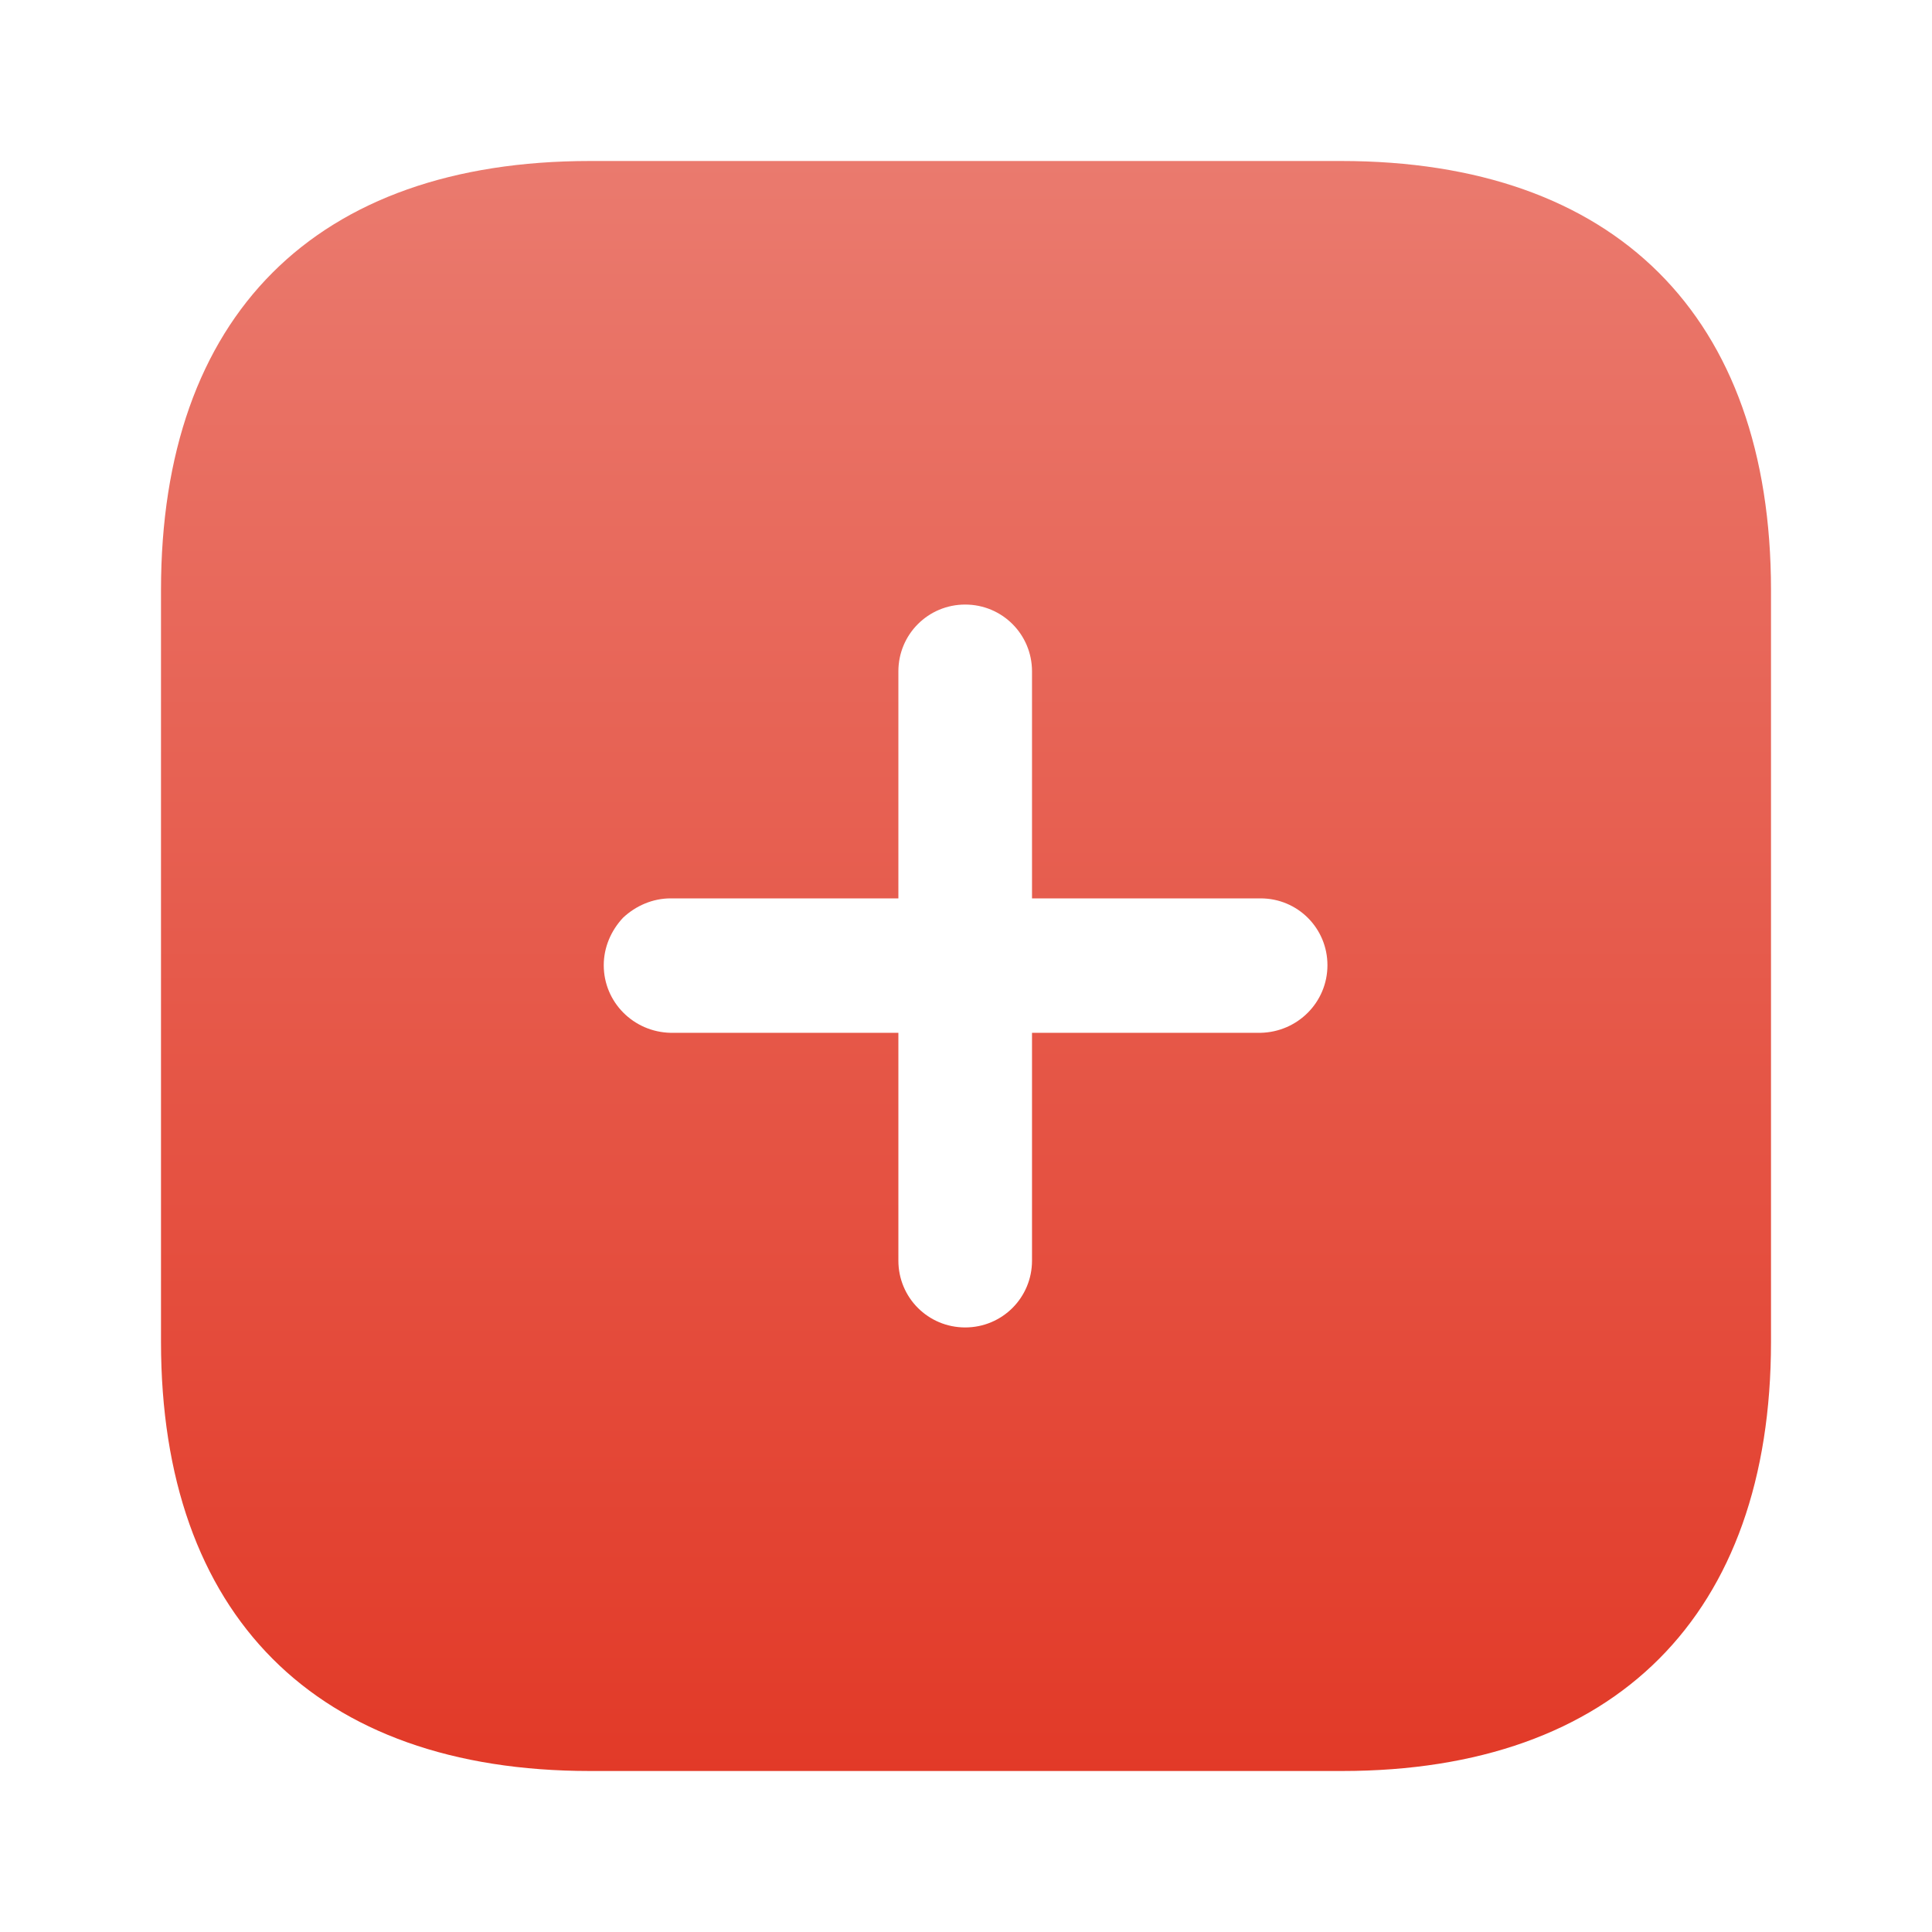
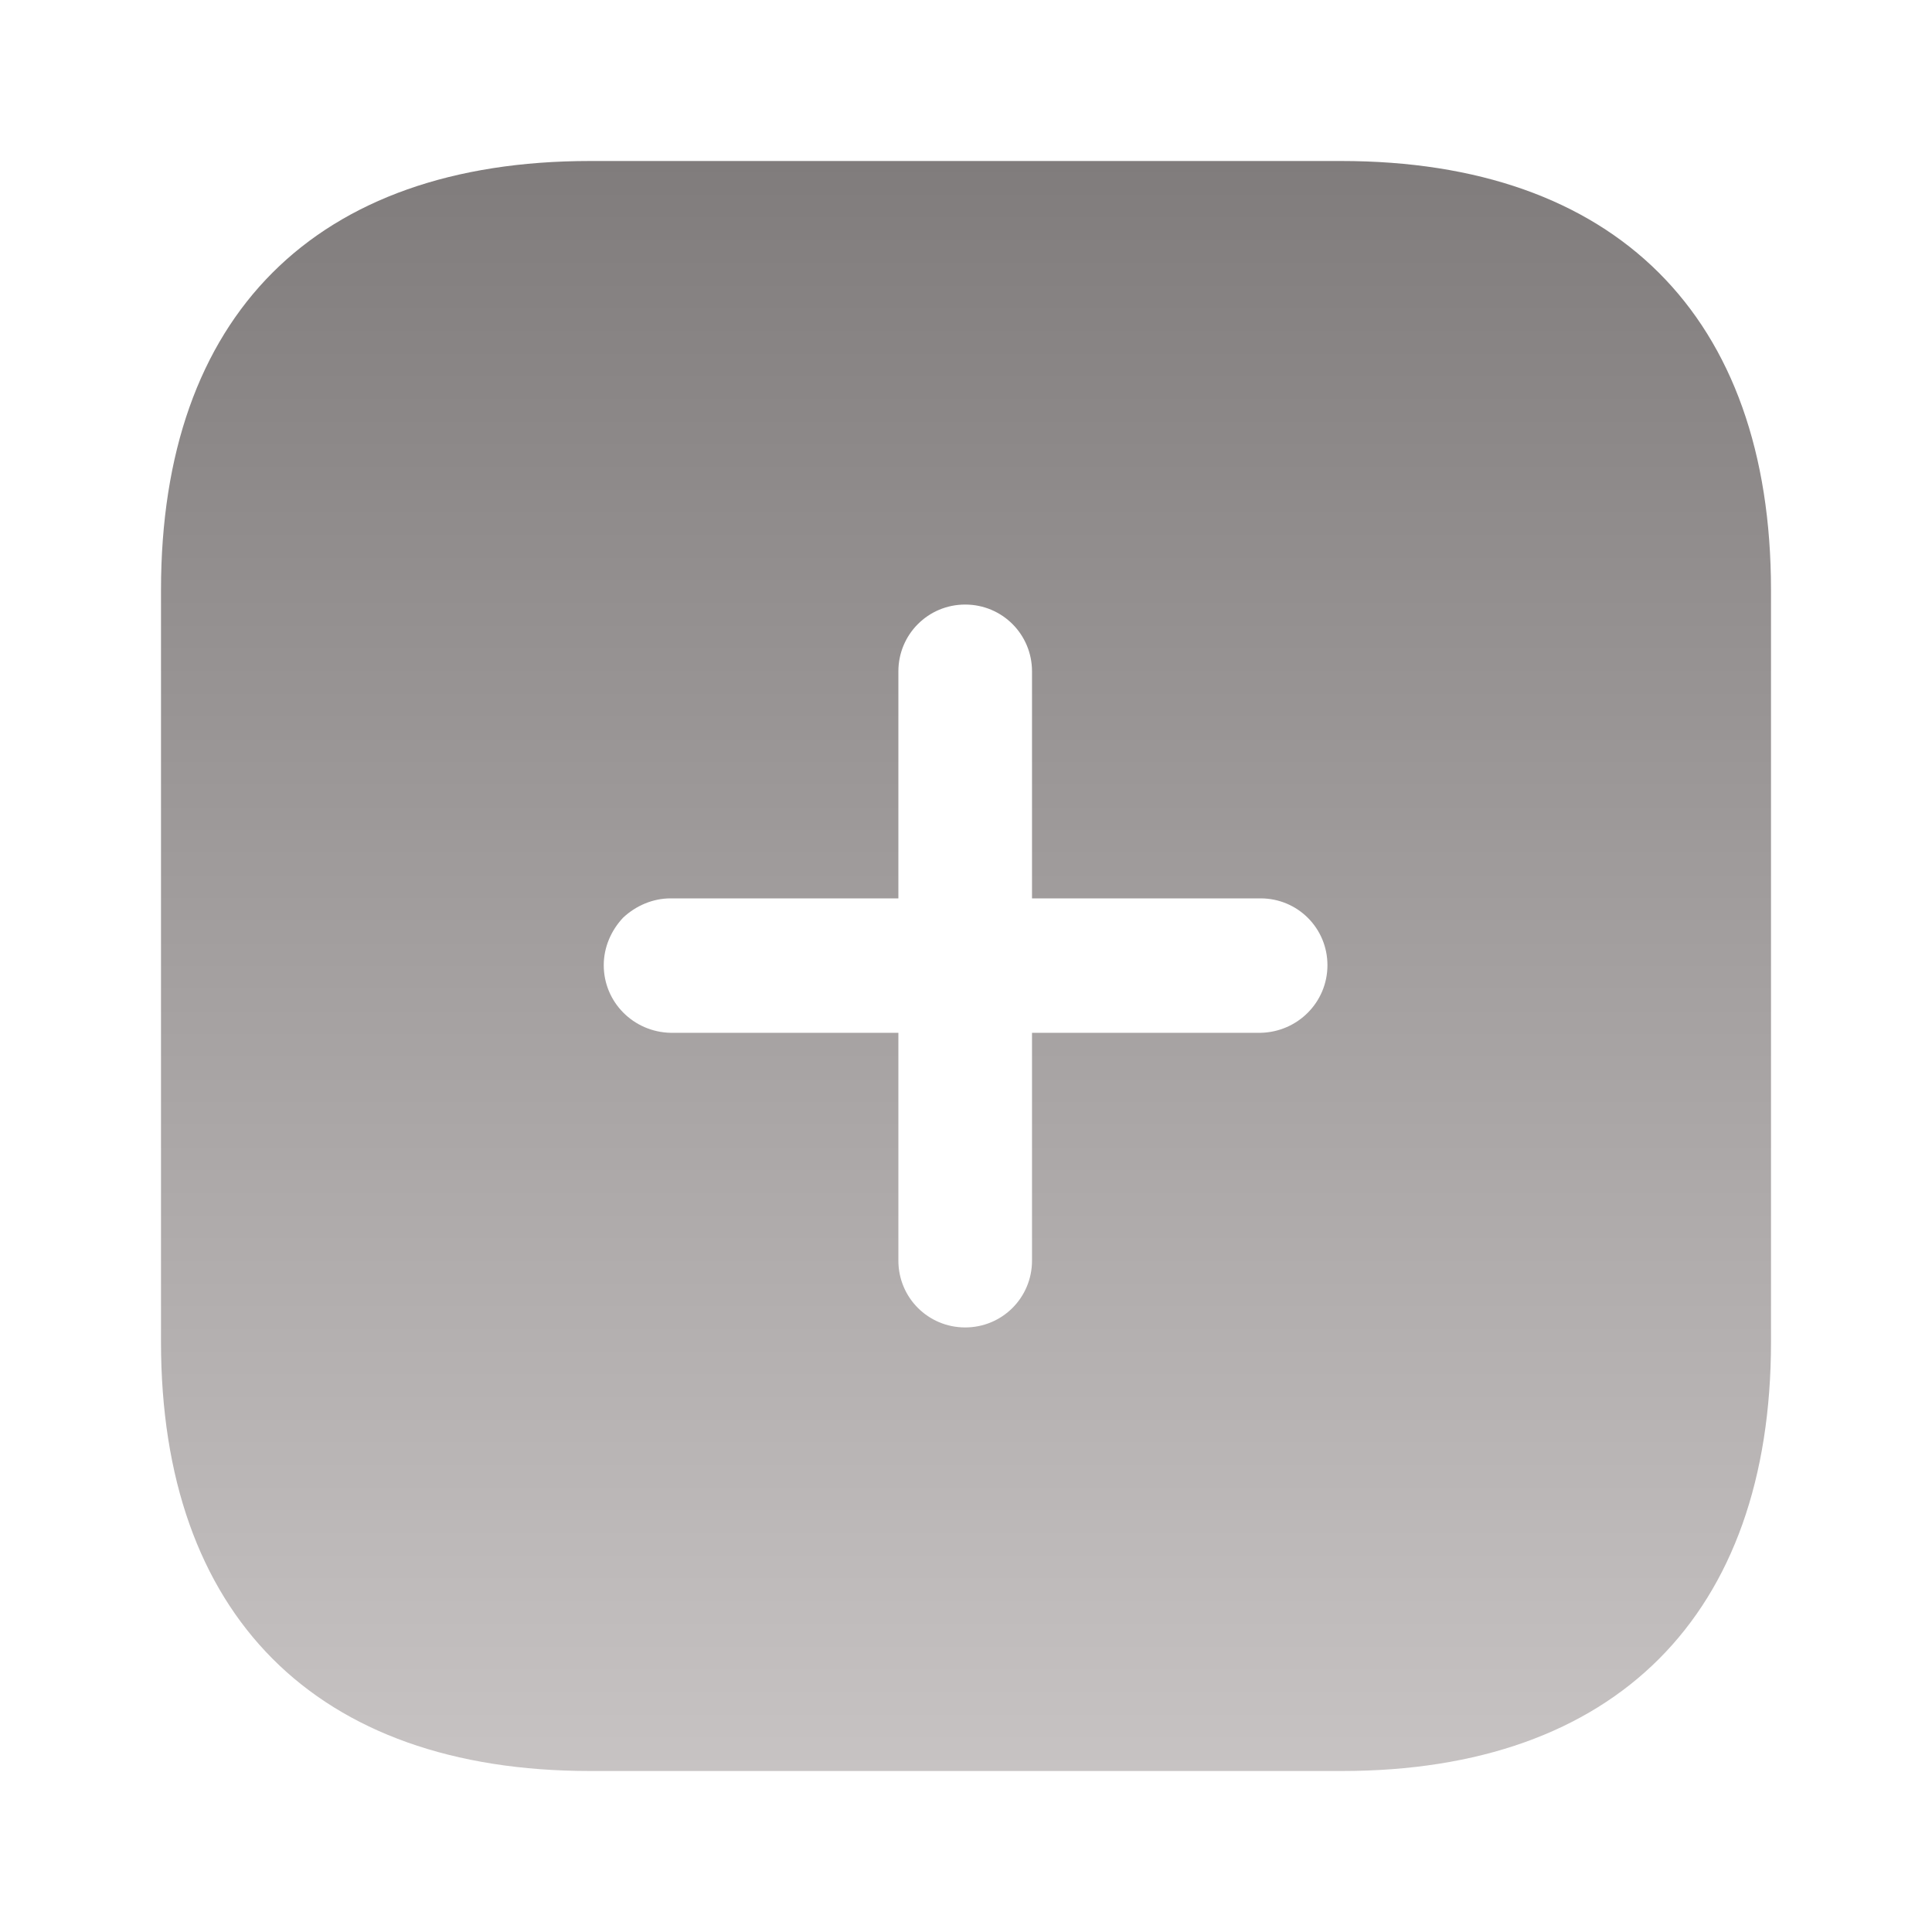
<svg xmlns="http://www.w3.org/2000/svg" width="24" height="24" viewBox="0 0 24 24" fill="none">
  <path fill-rule="evenodd" clip-rule="evenodd" d="M7.33 2H16.66C20.06 2 22 3.92 22 7.33V16.67C22 20.06 20.07 22 16.67 22H7.33C3.92 22 2 20.06 2 16.67V7.33C2 3.92 3.92 2 7.33 2ZM12.82 12.83H15.66C16.12 12.82 16.49 12.45 16.49 11.99C16.49 11.53 16.12 11.16 15.66 11.16H12.82V8.34C12.82 7.88 12.45 7.51 11.99 7.51C11.53 7.51 11.16 7.88 11.16 8.34V11.16H8.33C8.11 11.16 7.9 11.25 7.74 11.4C7.59 11.56 7.5 11.769 7.5 11.99C7.5 12.45 7.87 12.82 8.33 12.83H11.16V15.66C11.16 16.12 11.53 16.49 11.99 16.49C12.45 16.49 12.82 16.12 12.82 15.66V12.83Z" fill="url(#paint0_linear)" />
  <defs>
    <linearGradient id="paint0_linear" x1="12" y1="2" x2="12" y2="22" gradientUnits="userSpaceOnUse">
-       <stop stop-color="#EA7A6E" />
-       <stop offset="1" stop-color="#E23A28" />
+       <stop stop-color="#807c7c" />
+       <stop offset="1" stop-color="#c7c3c3" />
    </linearGradient>
  </defs>
</svg>
